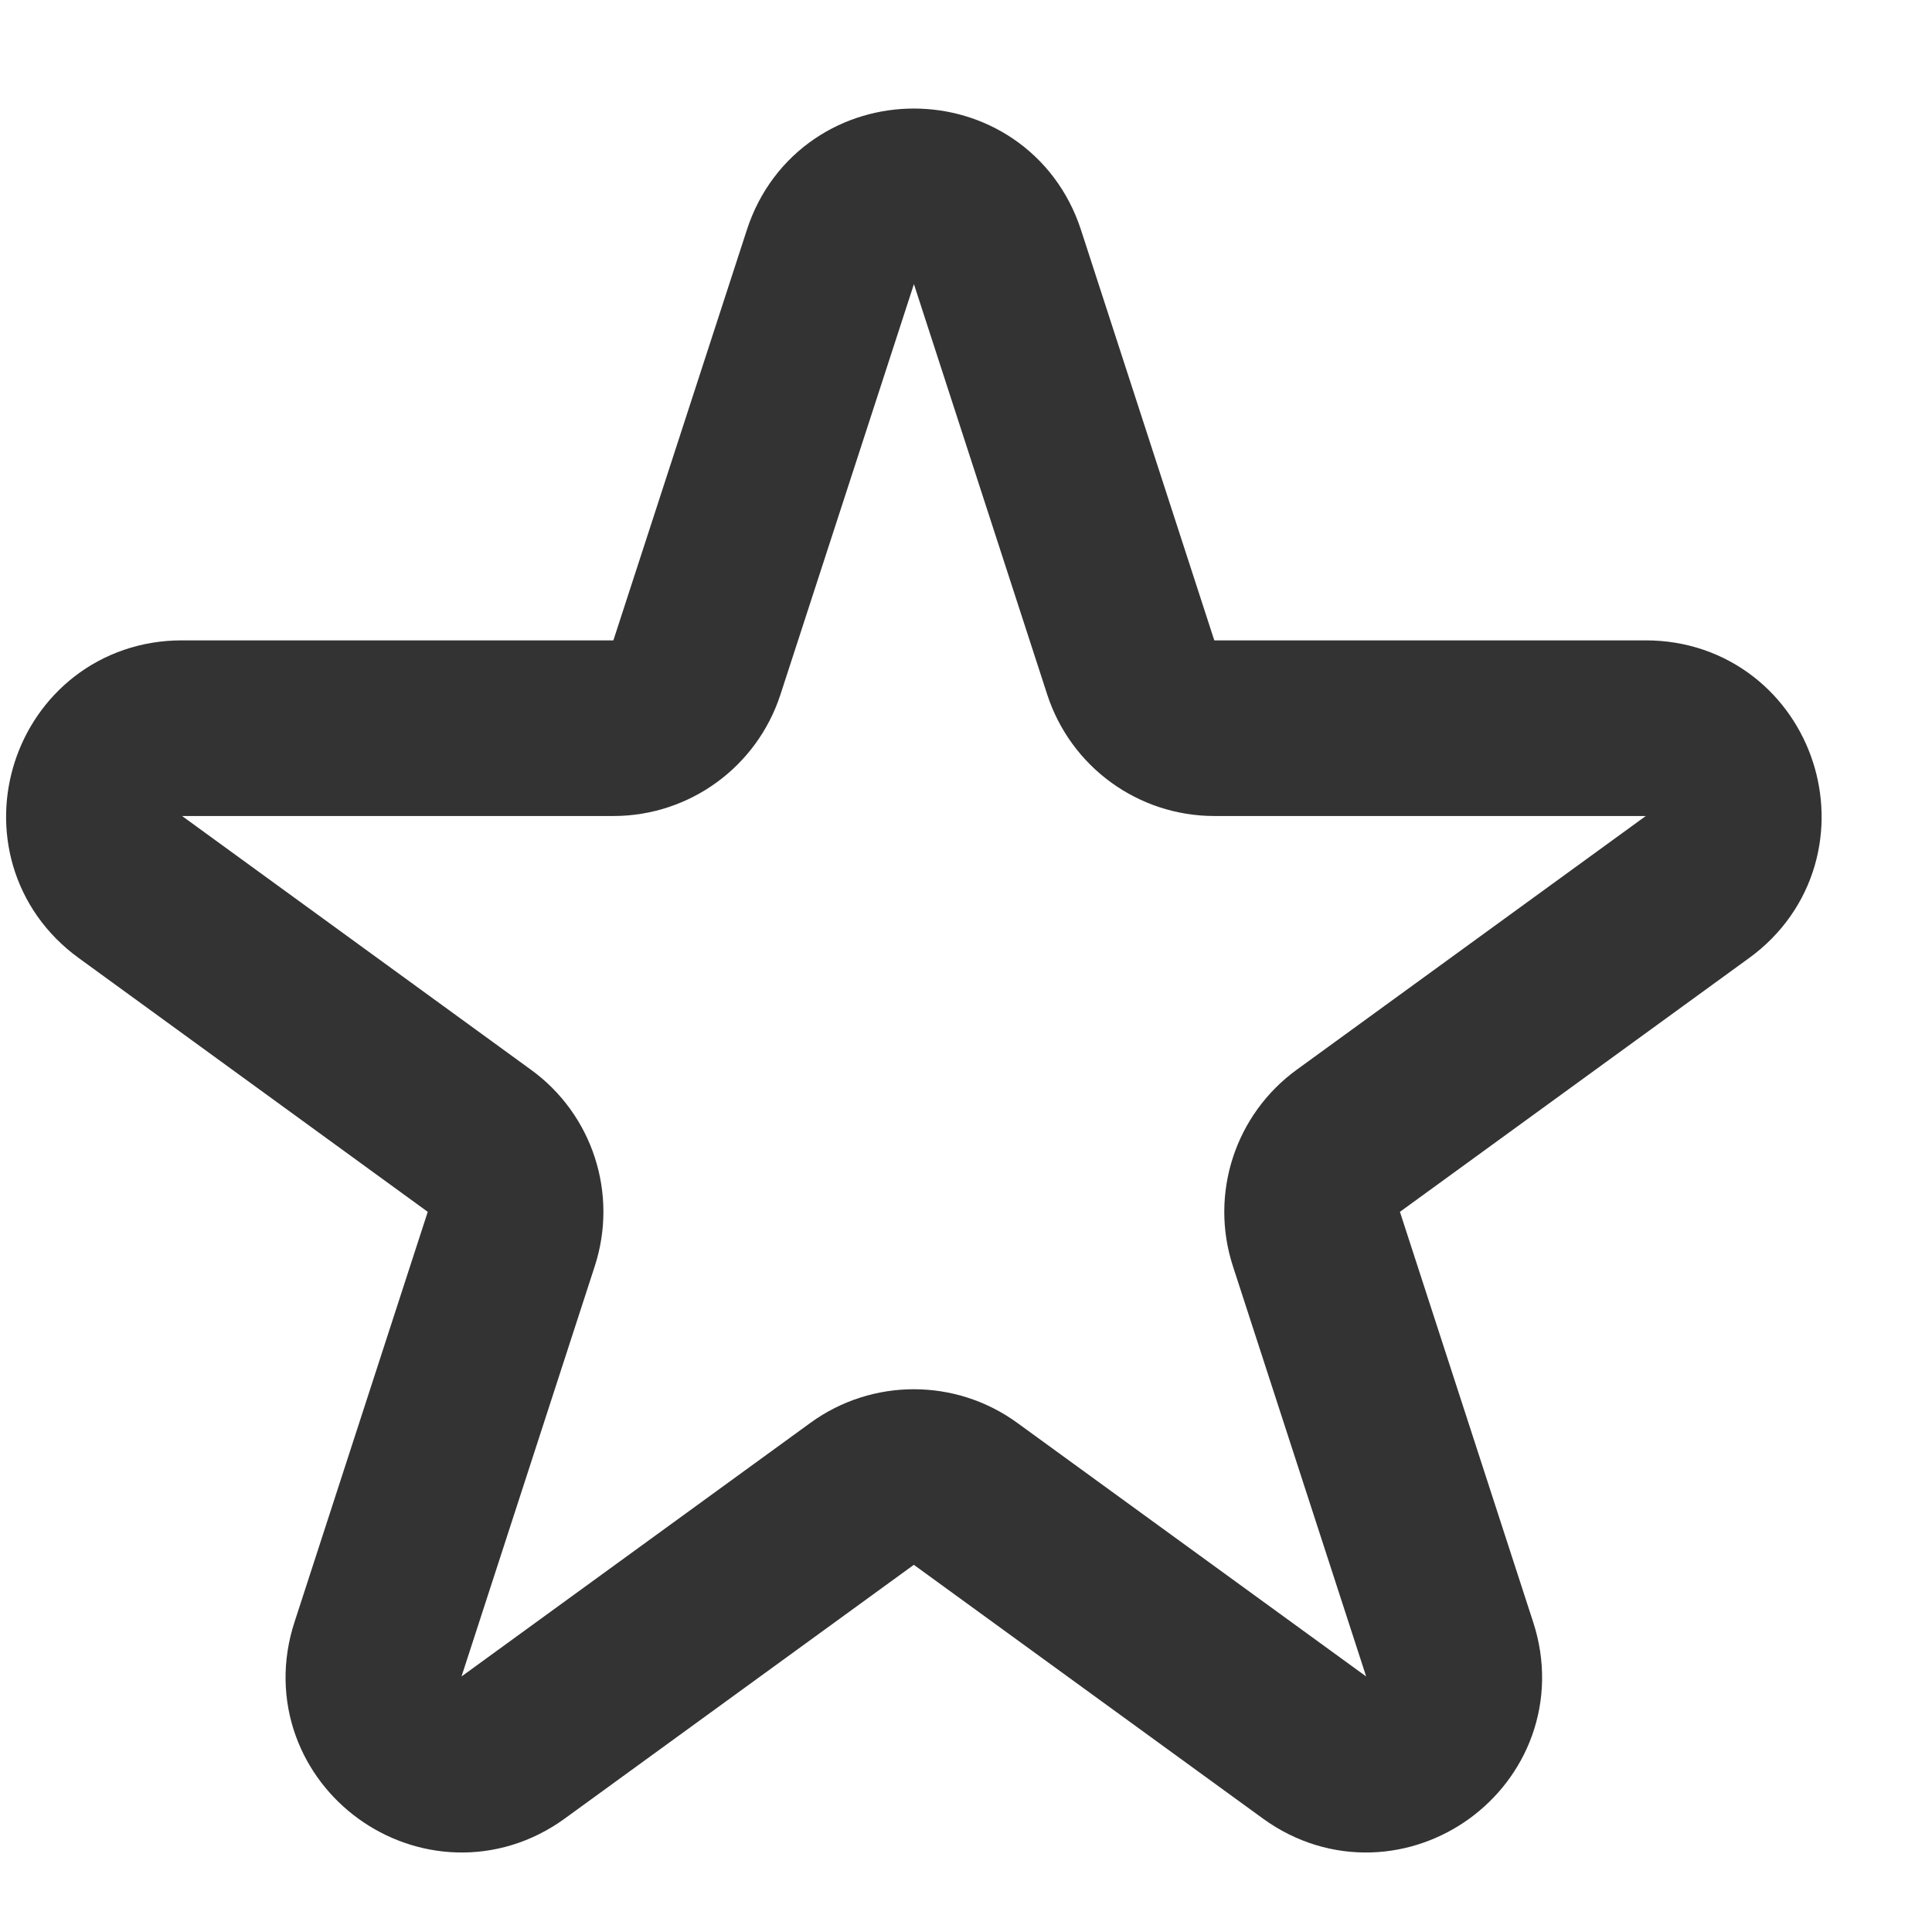
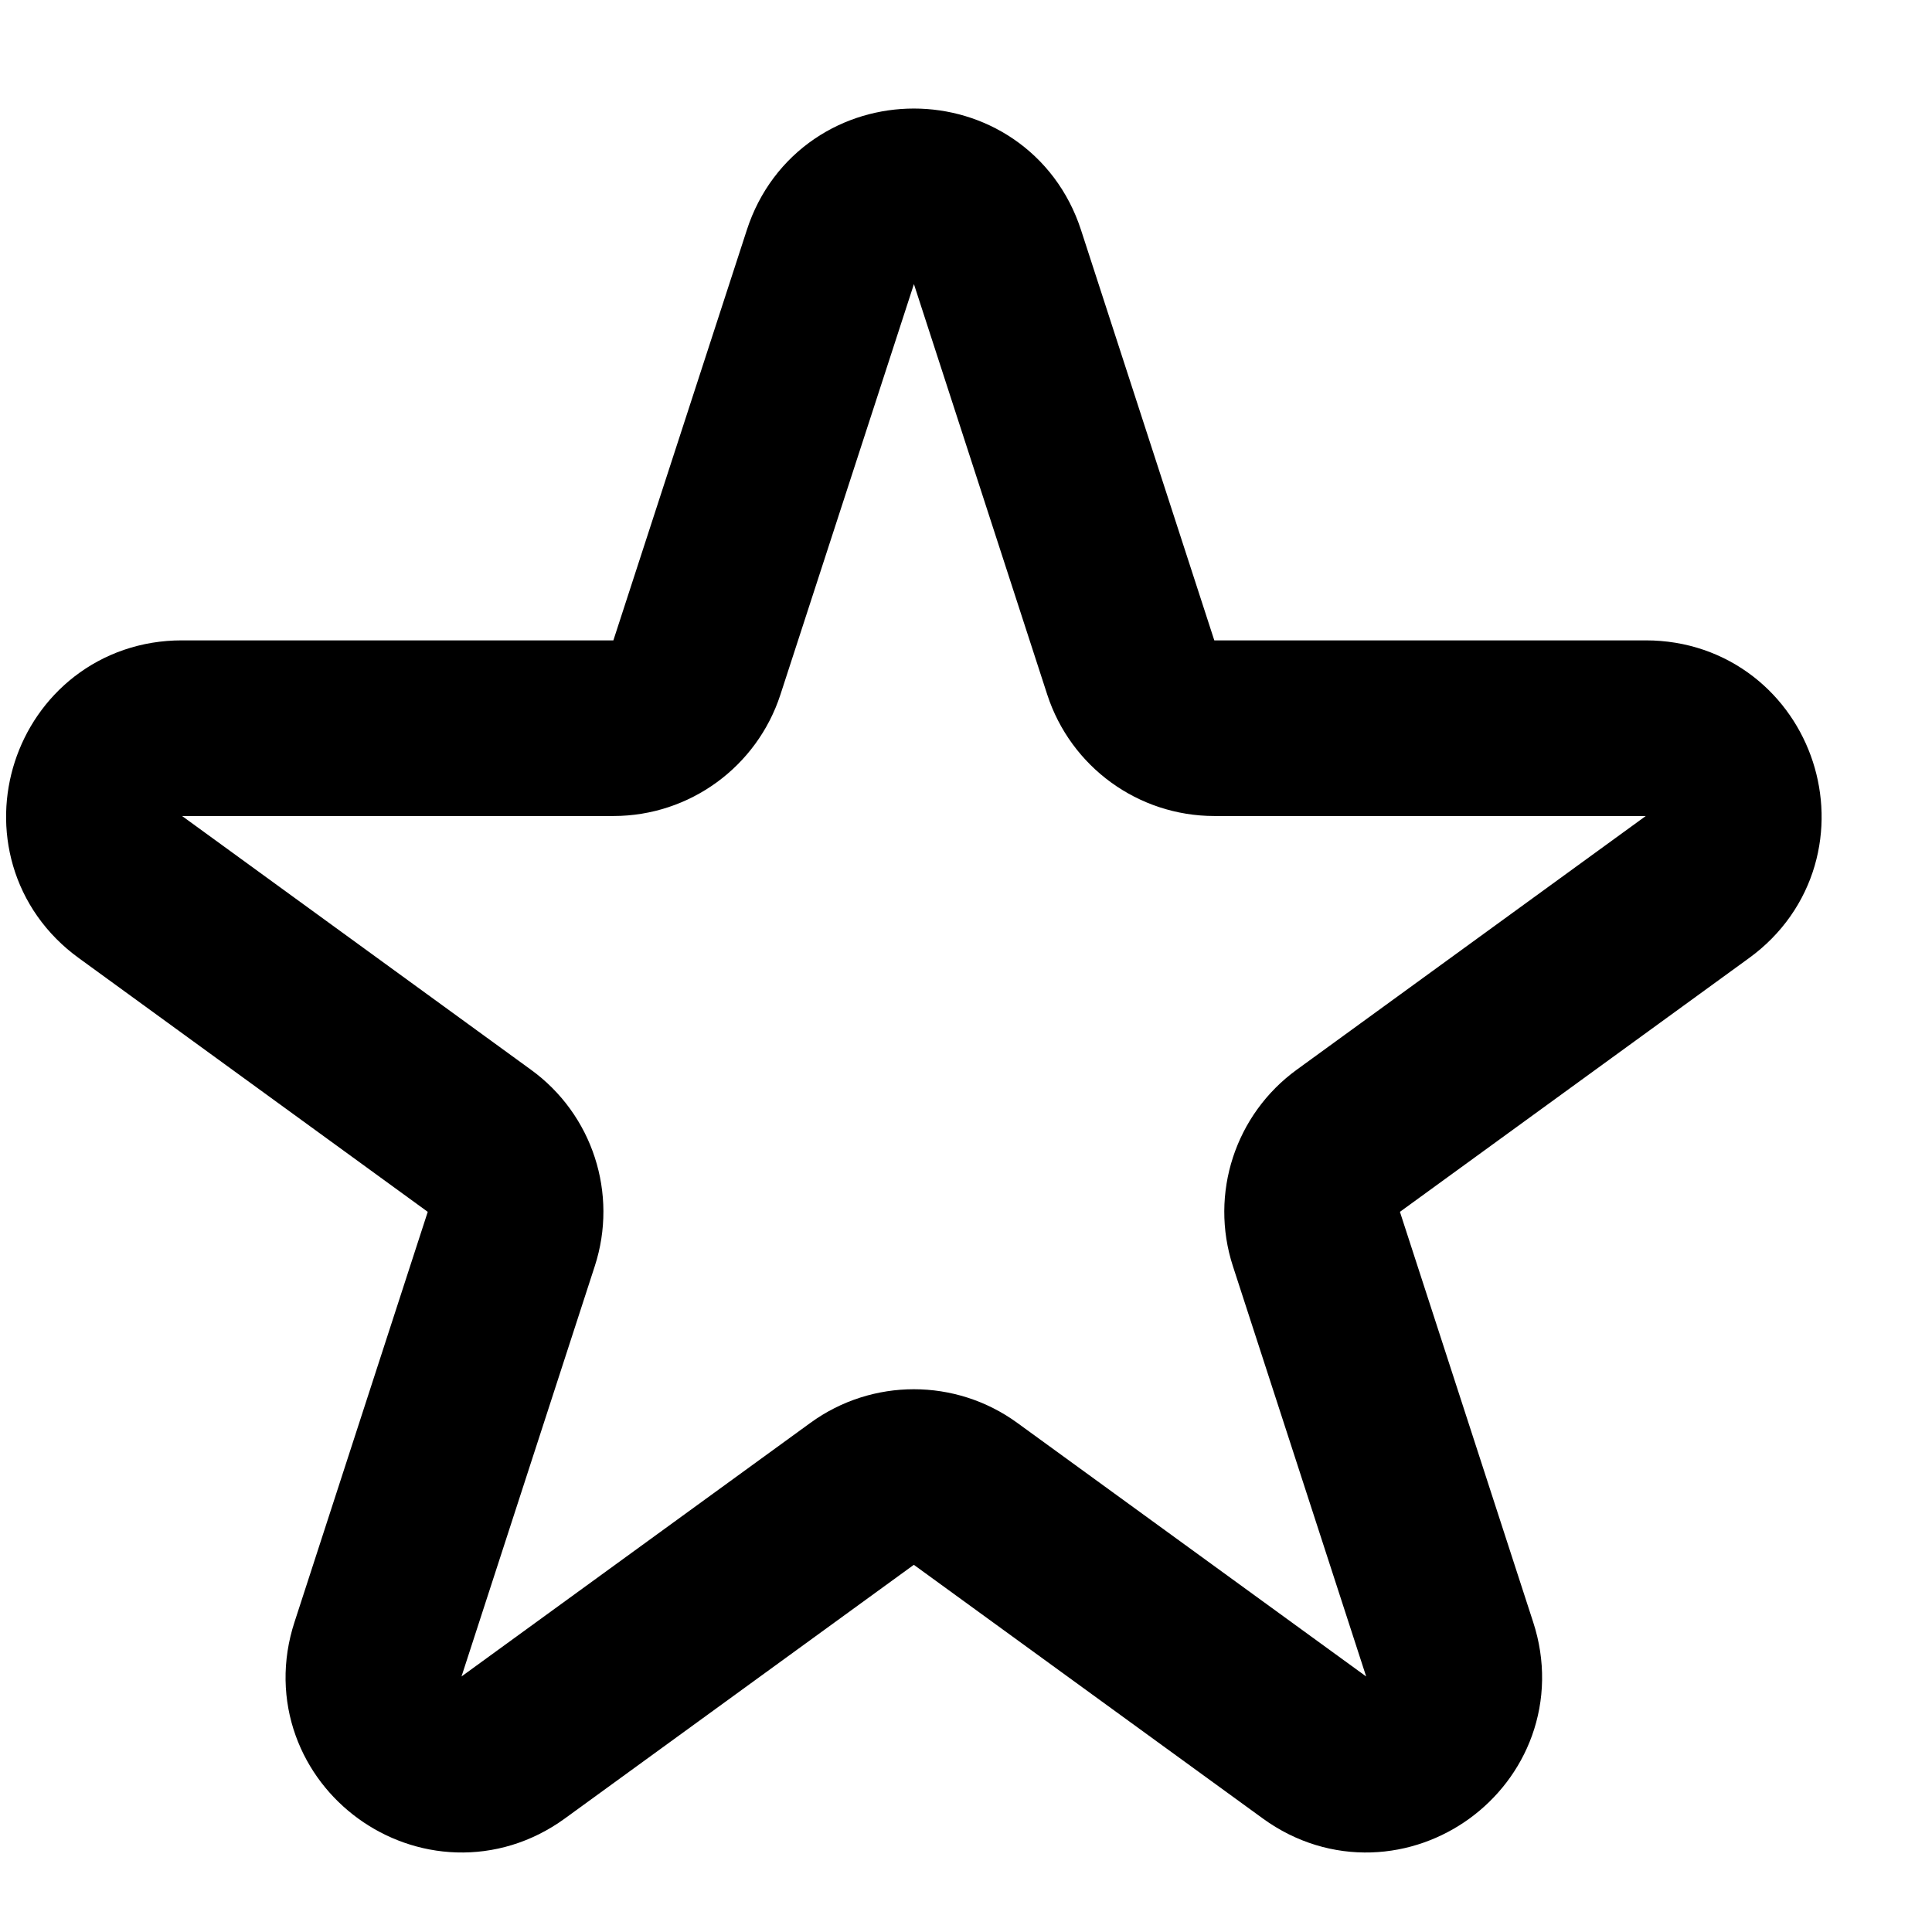
<svg xmlns="http://www.w3.org/2000/svg" width="11" height="11" viewBox="0 0 11 11" fill="none">
-   <path d="M4.728 1.463C4.877 1.003 5.529 1.003 5.679 1.463L6.438 3.8C6.505 4.006 6.697 4.146 6.914 4.146L9.371 4.146C9.855 4.146 10.056 4.766 9.665 5.05L7.677 6.495C7.502 6.622 7.428 6.848 7.495 7.054L8.254 9.391C8.404 9.851 7.877 10.234 7.485 9.95L5.497 8.505C5.322 8.378 5.084 8.378 4.909 8.505L2.921 9.95C2.529 10.234 2.002 9.851 2.152 9.391L2.911 7.054C2.978 6.848 2.905 6.622 2.729 6.495L0.742 5.05C0.35 4.766 0.551 4.146 1.035 4.146L3.493 4.146C3.709 4.146 3.901 4.006 3.968 3.8L4.728 1.463Z" stroke="#333333" />
+   <path d="M4.728 1.463C4.877 1.003 5.529 1.003 5.679 1.463L6.438 3.8C6.505 4.006 6.697 4.146 6.914 4.146L9.371 4.146C9.855 4.146 10.056 4.766 9.665 5.05L7.677 6.495C7.502 6.622 7.428 6.848 7.495 7.054L8.254 9.391C8.404 9.851 7.877 10.234 7.485 9.95L5.497 8.505C5.322 8.378 5.084 8.378 4.909 8.505L2.921 9.95C2.529 10.234 2.002 9.851 2.152 9.391L2.911 7.054C2.978 6.848 2.905 6.622 2.729 6.495L0.742 5.05C0.35 4.766 0.551 4.146 1.035 4.146L3.493 4.146C3.709 4.146 3.901 4.006 3.968 3.8L4.728 1.463Z" stroke="currentColor" />
</svg>
